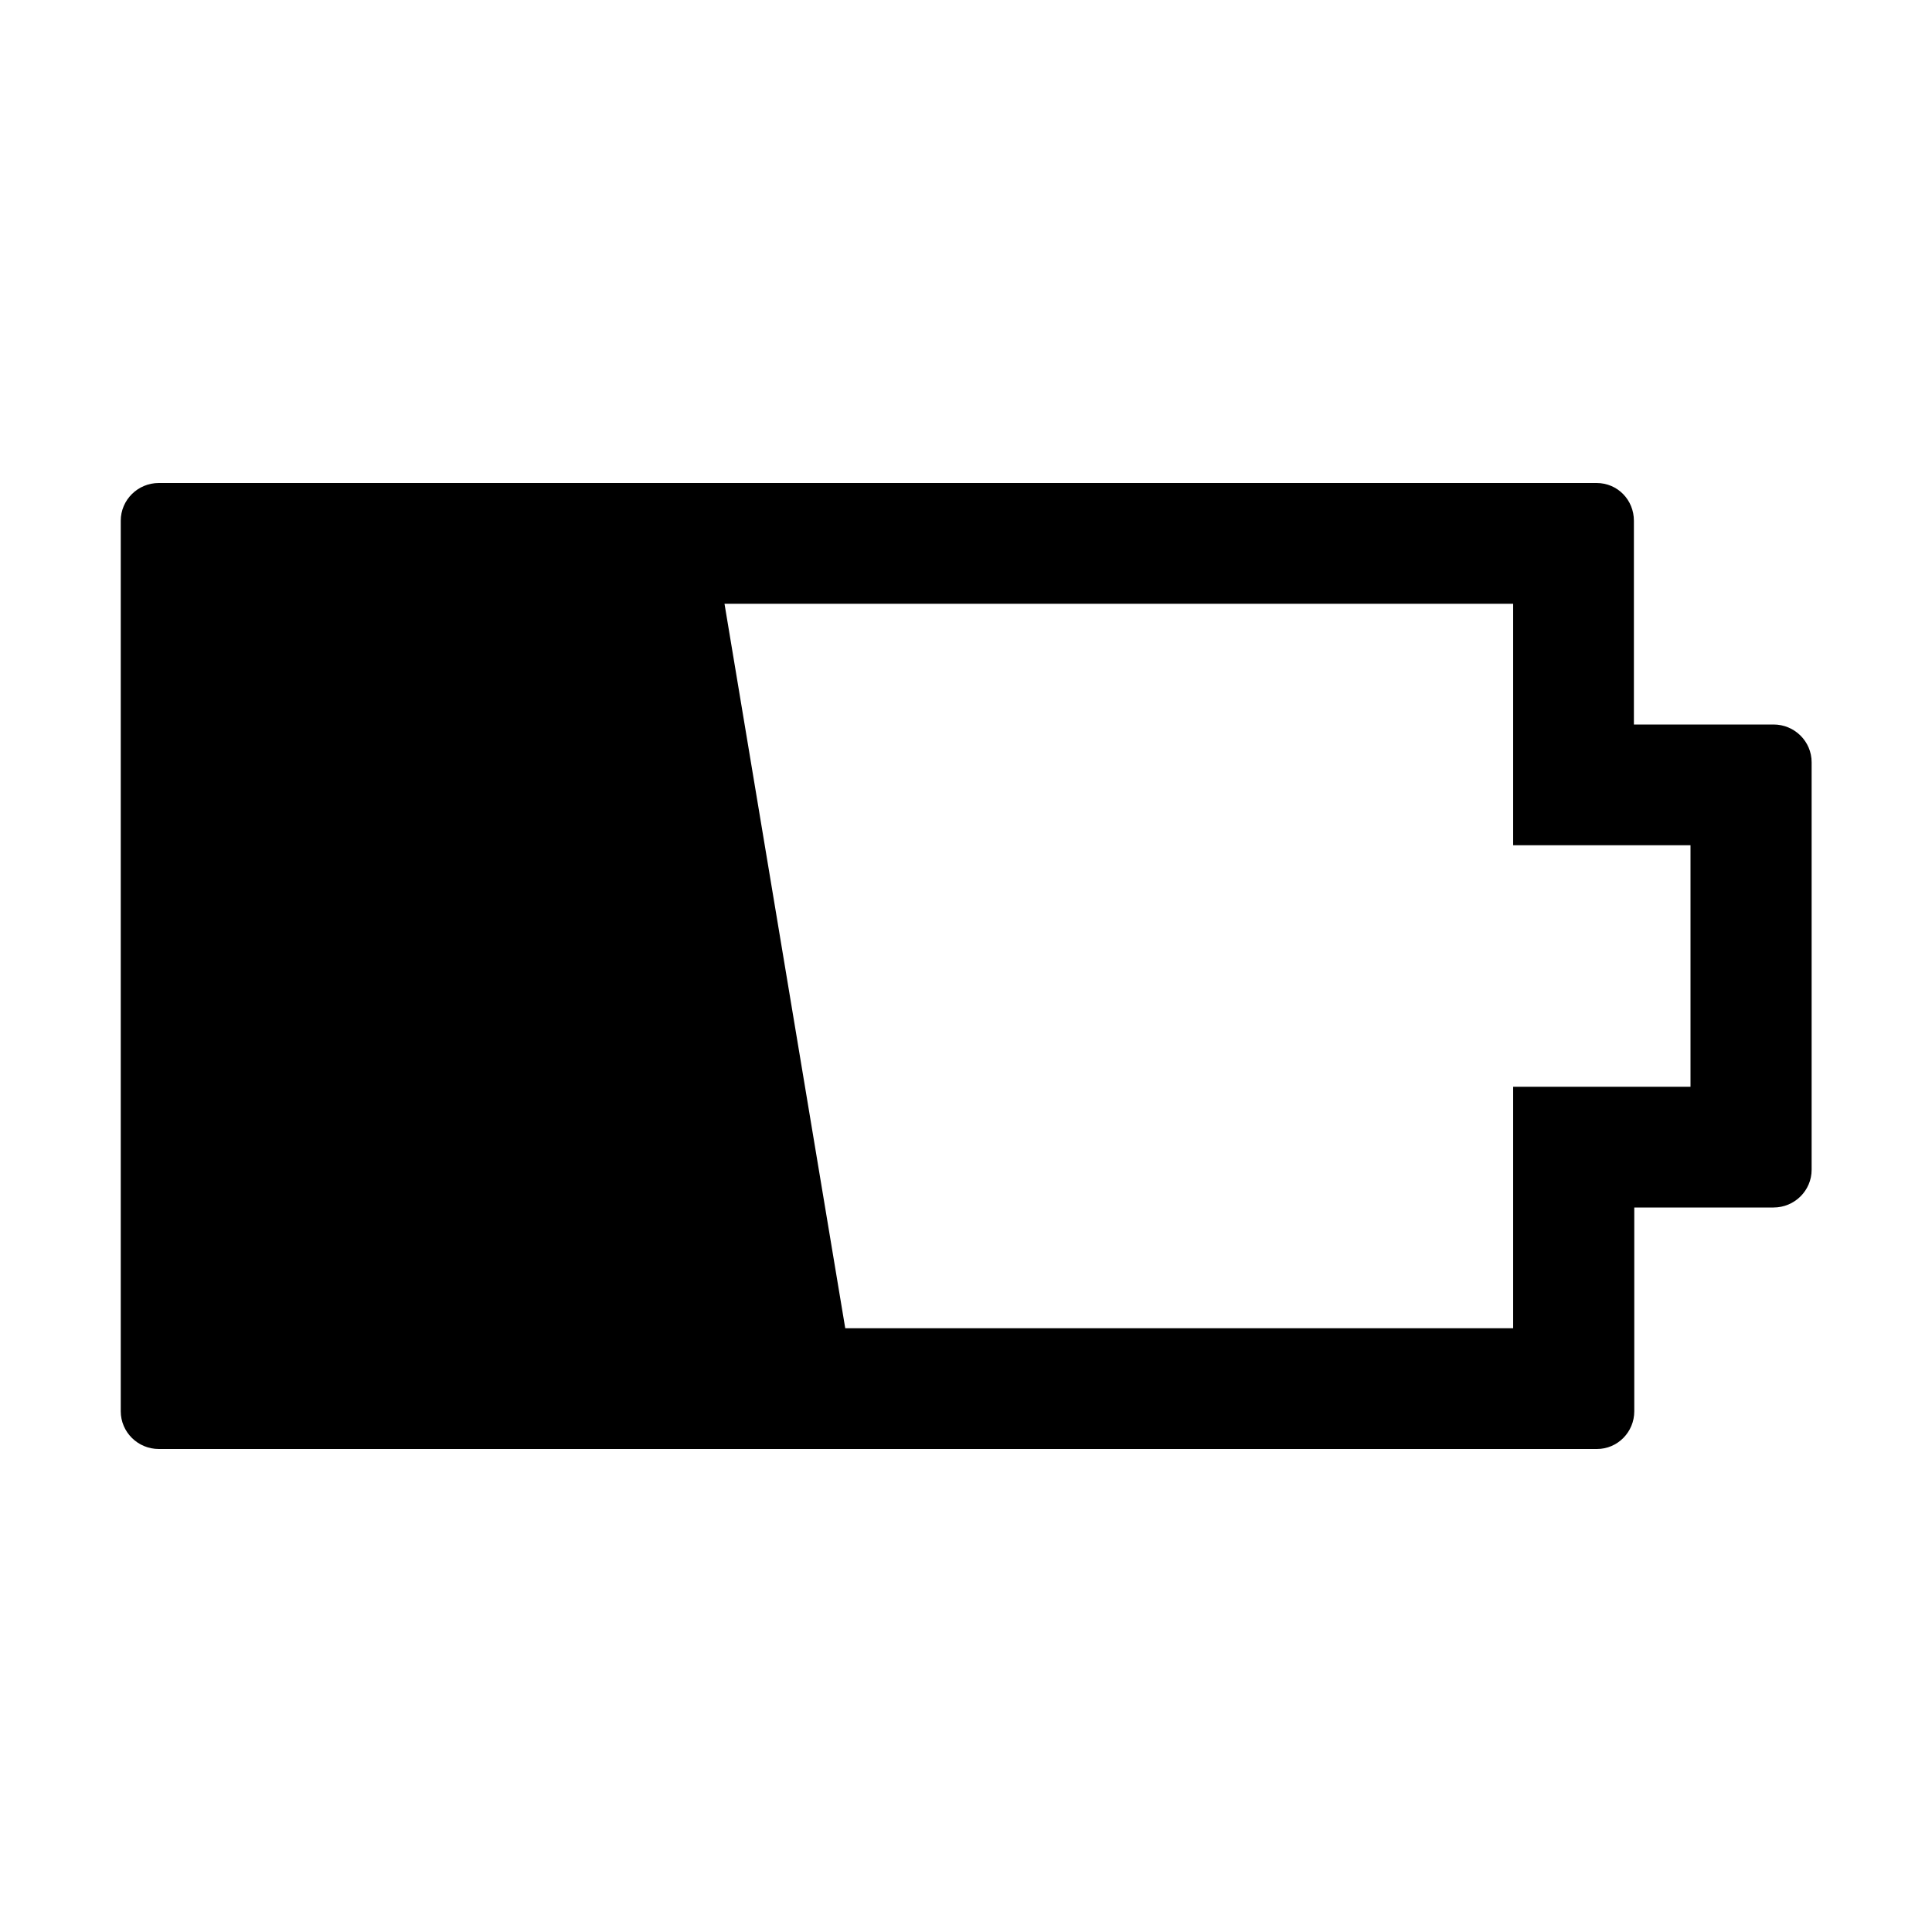
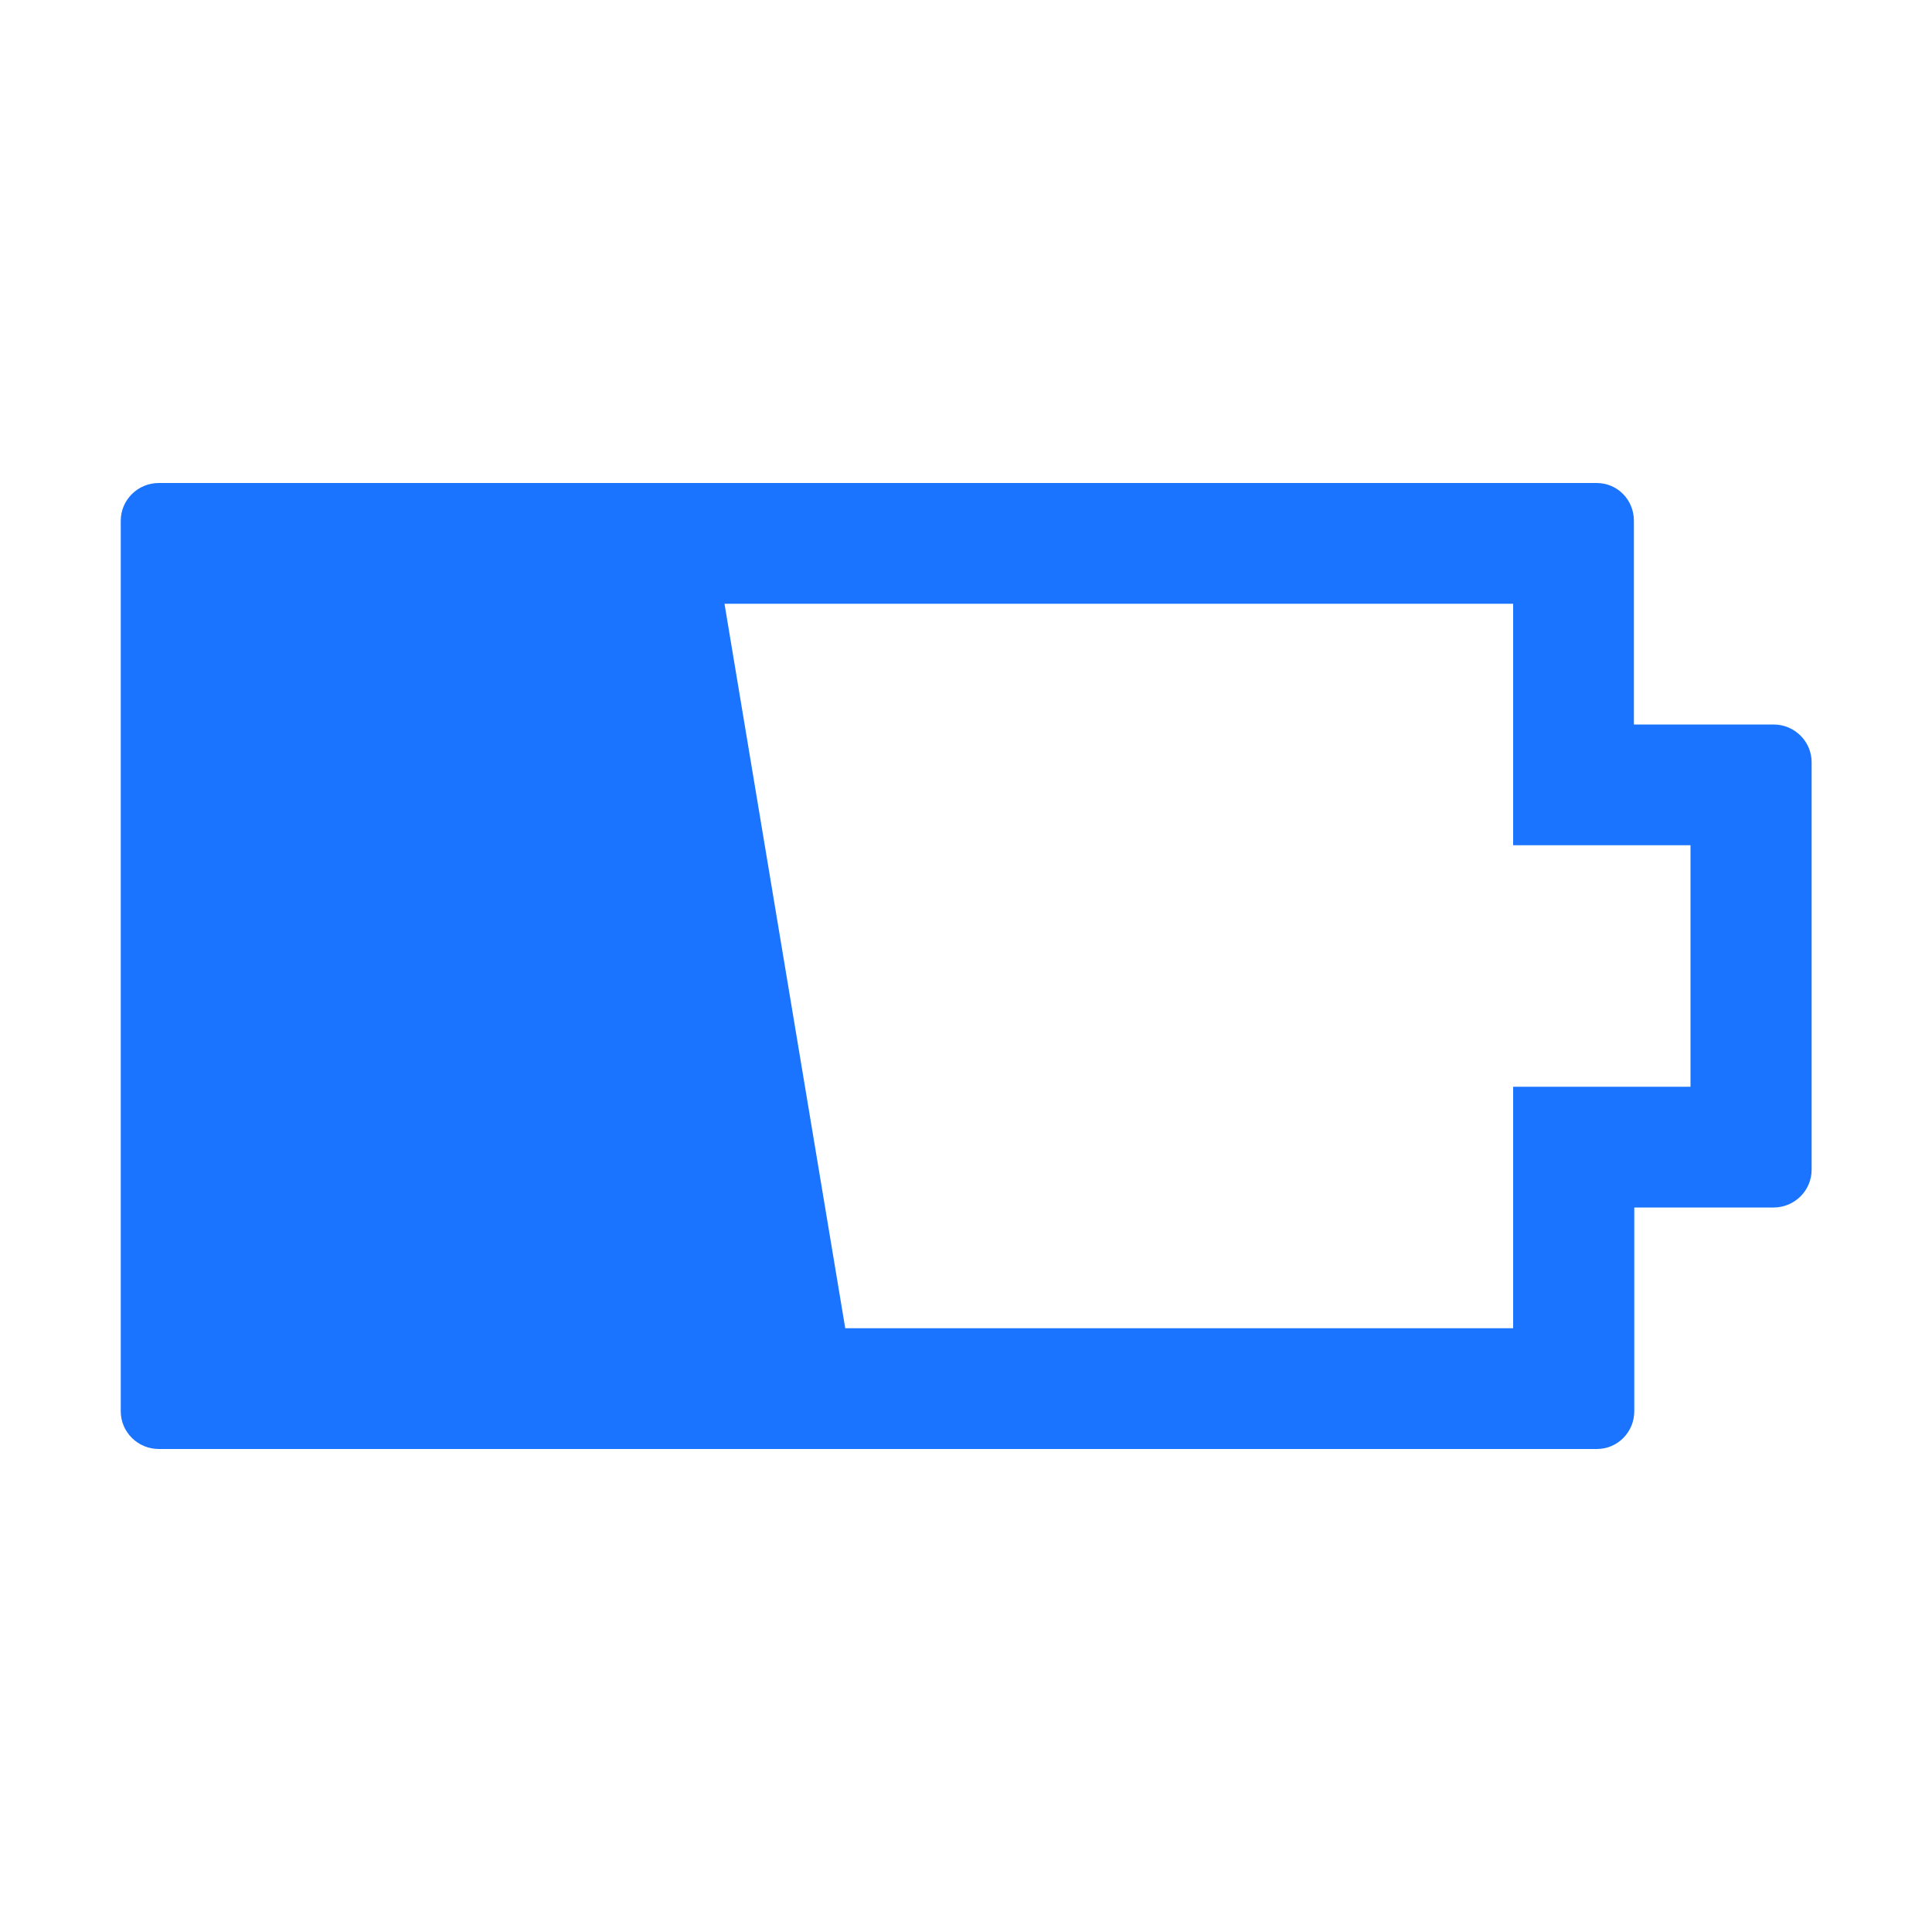
<svg xmlns="http://www.w3.org/2000/svg" version="1.1" id="Layer_1" x="0px" y="0px" width="512px" height="512px" viewBox="0 0 512 512" style="enable-background:new 0 0 512 512;" xml:space="preserve">
-   <path d="M42.1,384h381.1c5.5,0,9.9-4.5,9.9-10v-54h36.9c5.6,0,10.1-4.5,10.1-10V202c0-5.5-4.5-10-10.1-10H433v-54  c0-5.5-4.3-10-9.9-10H42.1c-5.6,0-10.1,4.5-10.1,10v236C32,379.5,36.5,384,42.1,384z M401,160v32v32h32.2H448v64h-14.8H401v32v32  H224l-32-192H401z" />
+   <g fill="#1b74ff" fill-opacity="1">
+     <path d="M42.1,384h381.1c5.5,0,9.9-4.5,9.9-10v-54h36.9c5.6,0,10.1-4.5,10.1-10V202c0-5.5-4.5-10-10.1-10H433v-54  c0-5.5-4.3-10-9.9-10H42.1c-5.6,0-10.1,4.5-10.1,10v236C32,379.5,36.5,384,42.1,384z M401,160v32v32h32.2H448v64h-14.8H401v32v32  H224l-32-192H401z" />
+   </g>
</svg>
